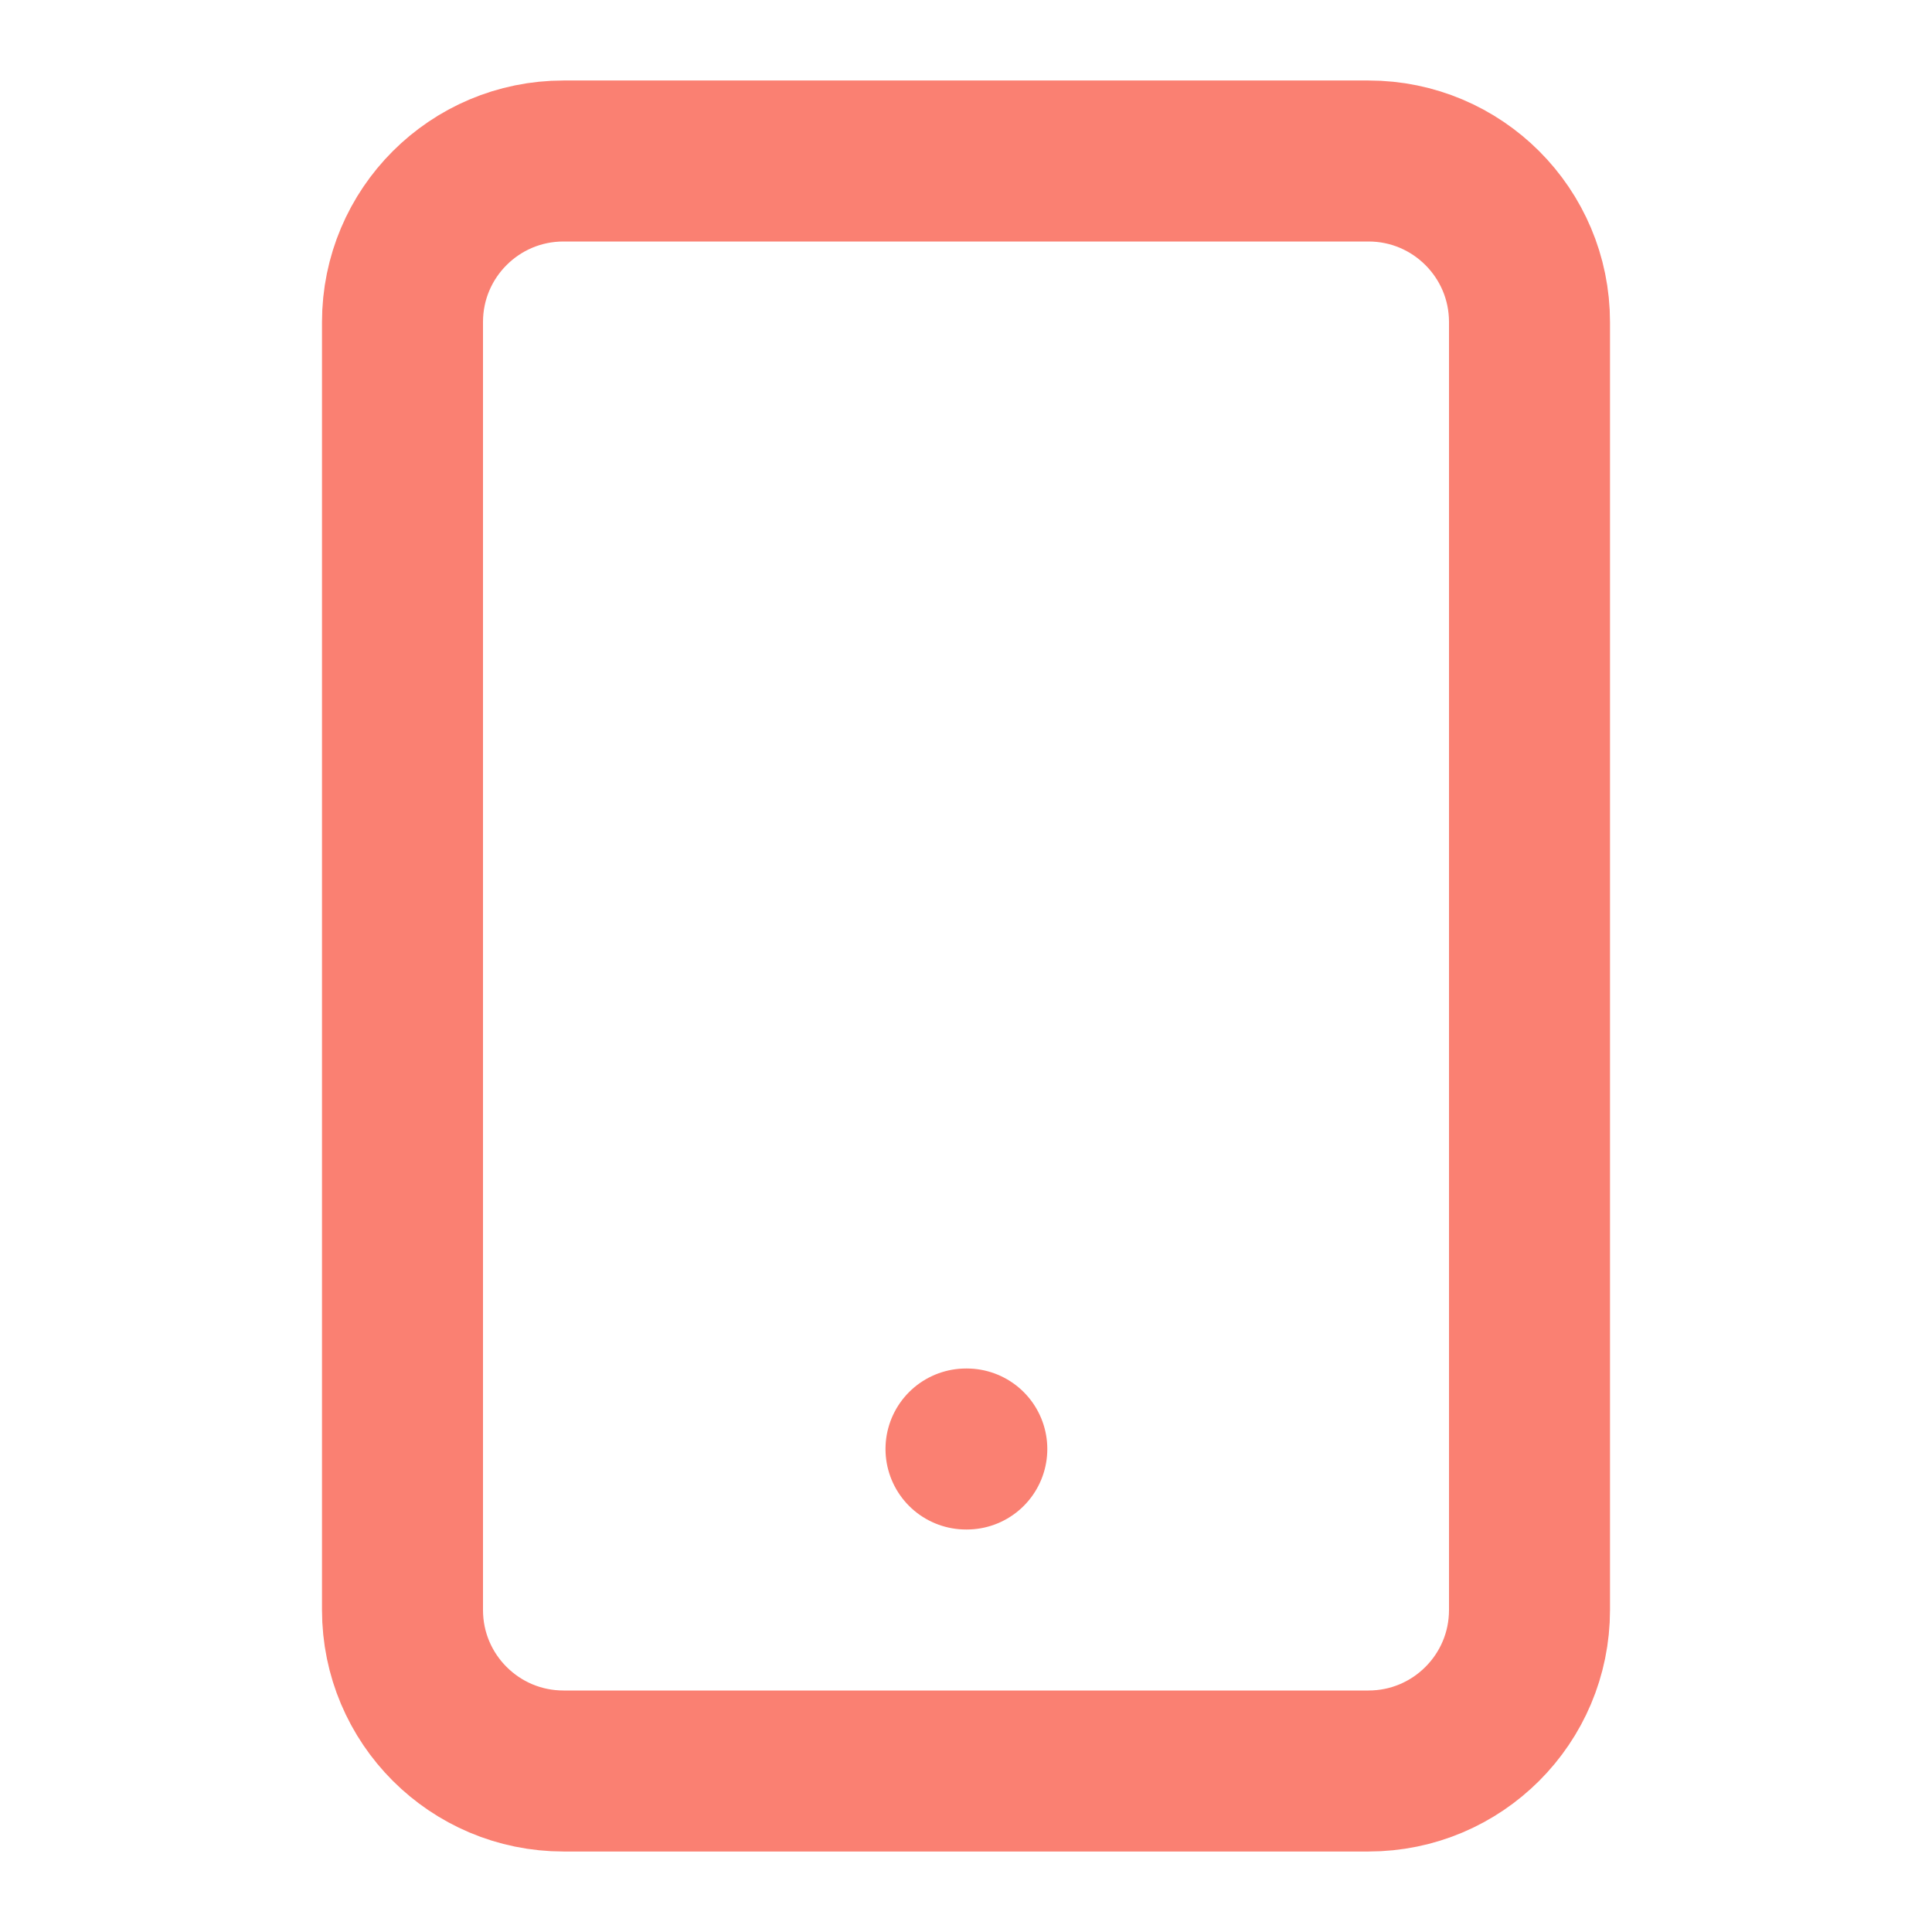
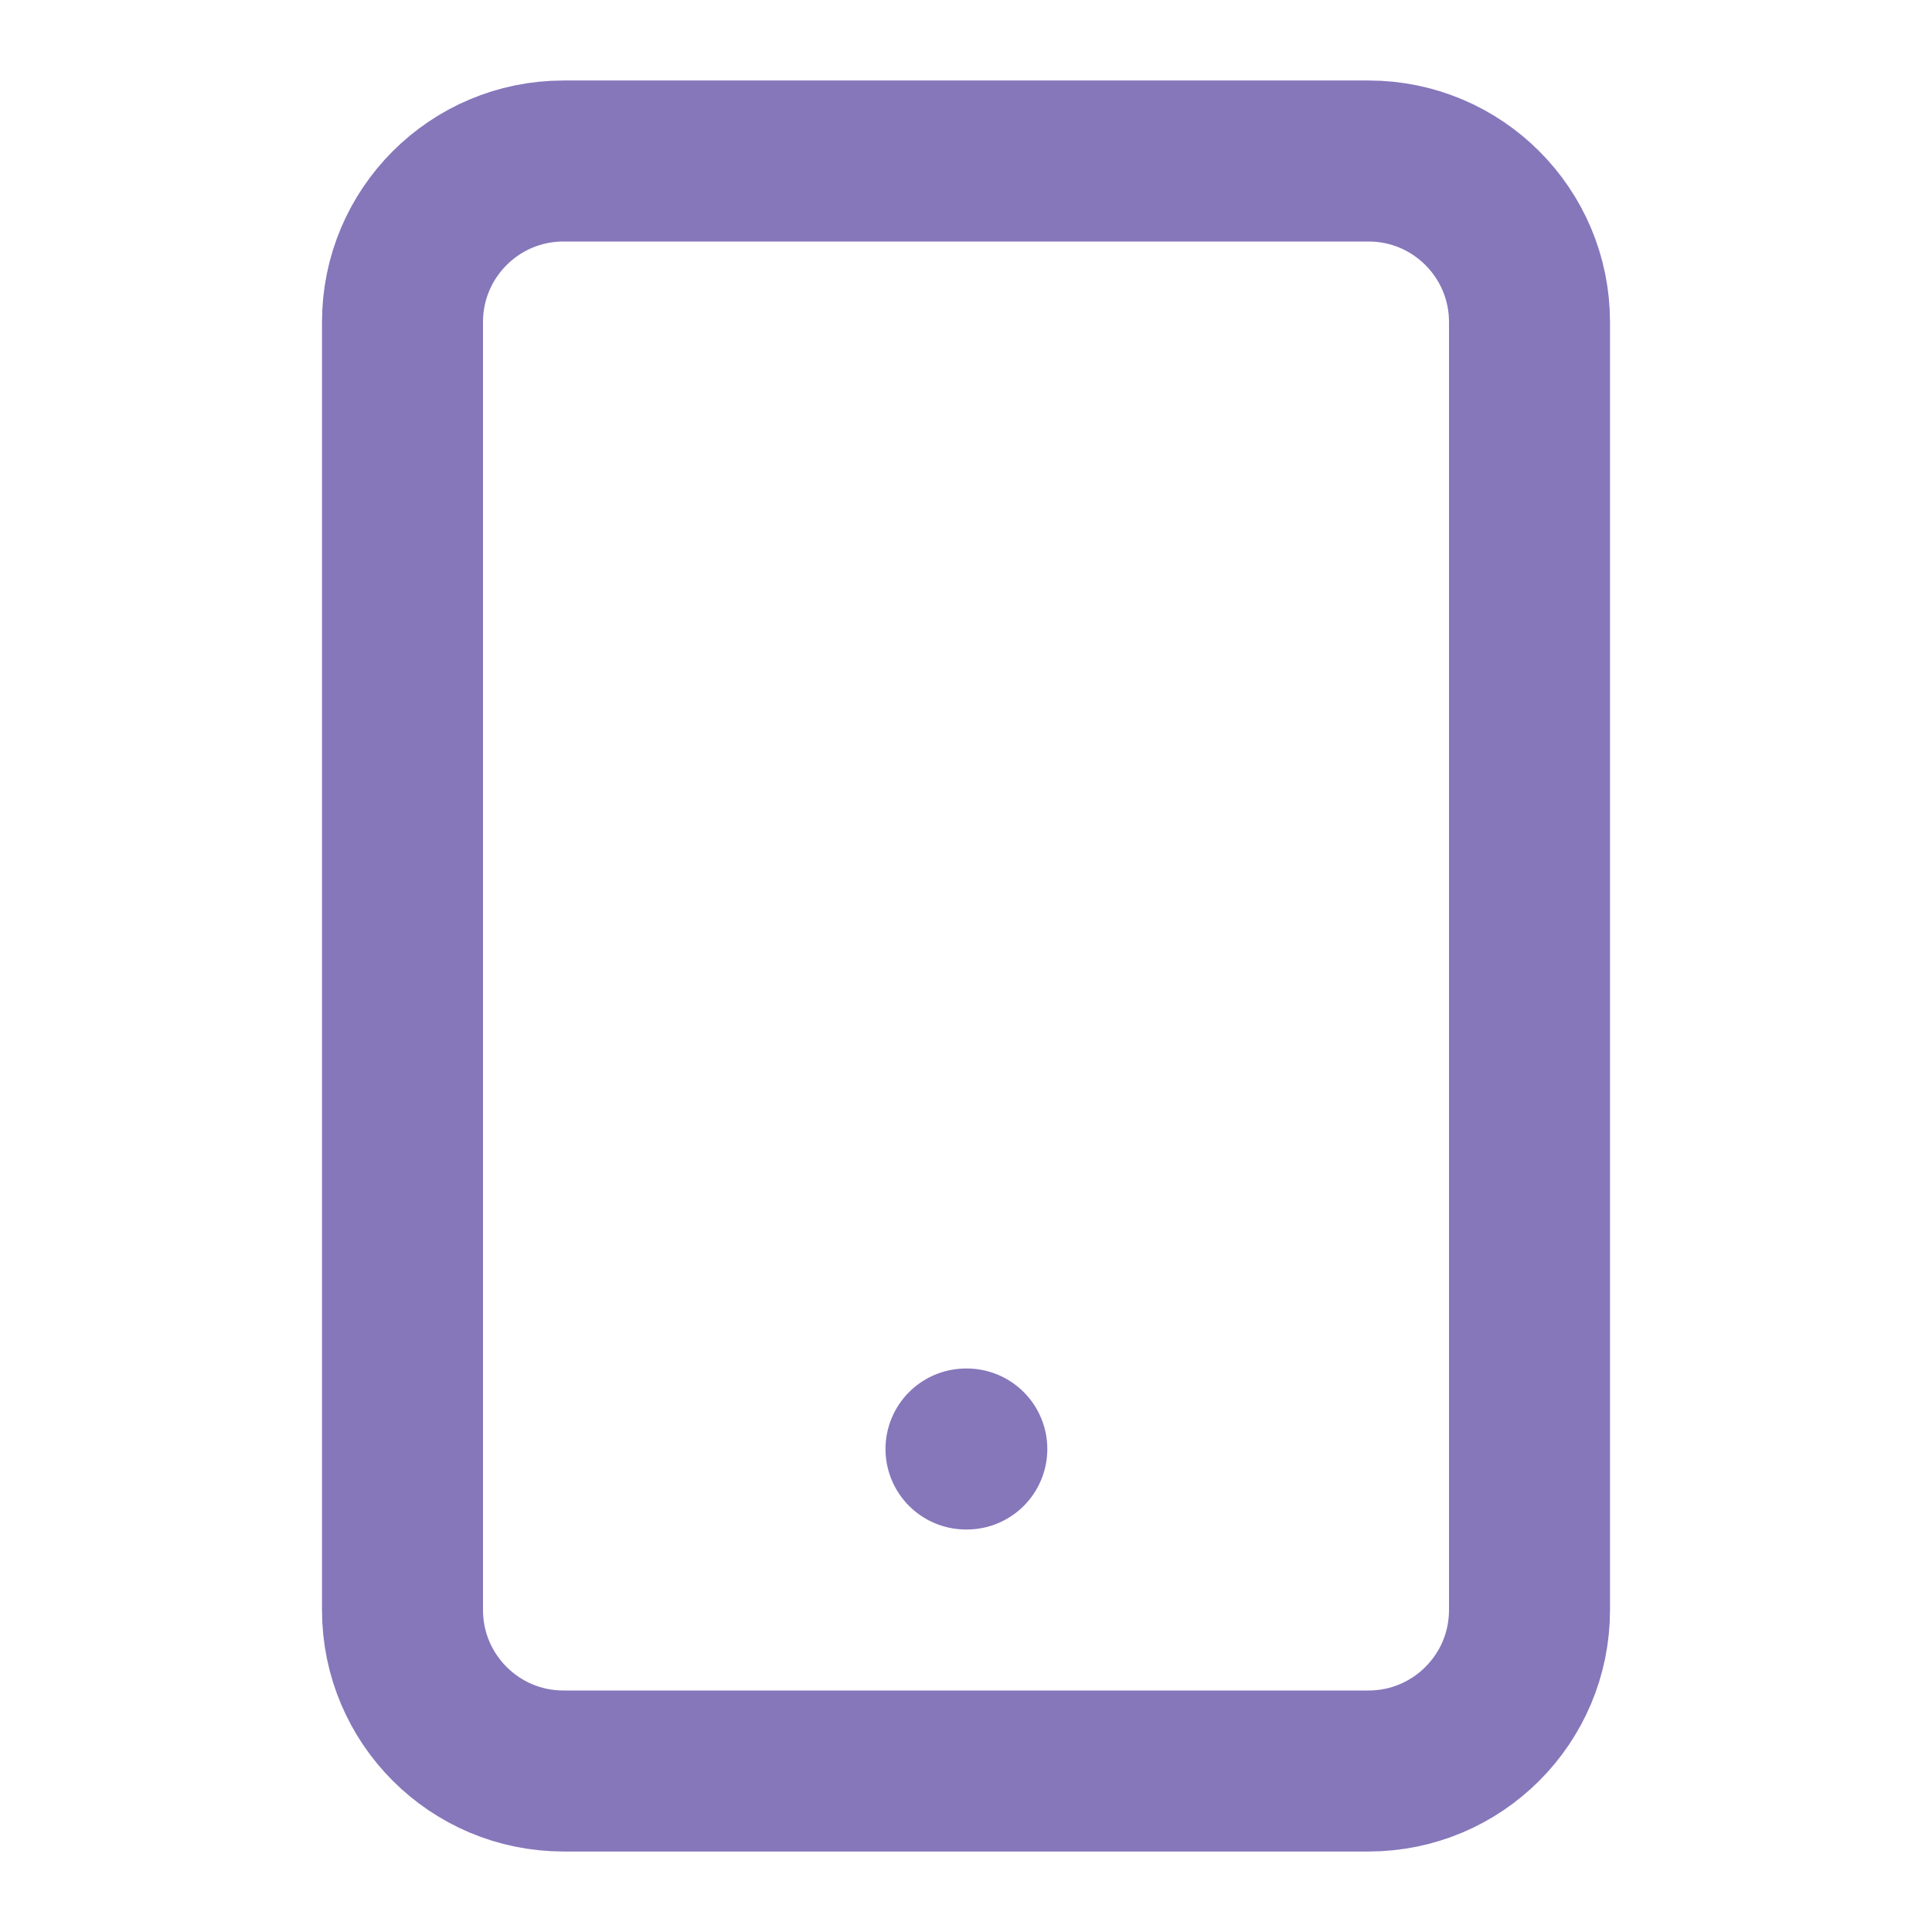
- <svg xmlns="http://www.w3.org/2000/svg" width="24" height="24" viewBox="0 0 24 24" fill="none" stroke="#FA8072" stroke-width="2" stroke-linecap="round" stroke-linejoin="round" class="feather feather-smartphone">
+ <svg xmlns="http://www.w3.org/2000/svg" width="24" height="24" viewBox="0 0 24 24" fill="none" stroke="#8677bb" stroke-width="2" stroke-linecap="round" stroke-linejoin="round" class="feather feather-smartphone">
  <rect x="5" y="2" width="14" height="20" rx="2" ry="2" />
  <line x1="12" y1="18" x2="12.01" y2="18" />
</svg>
